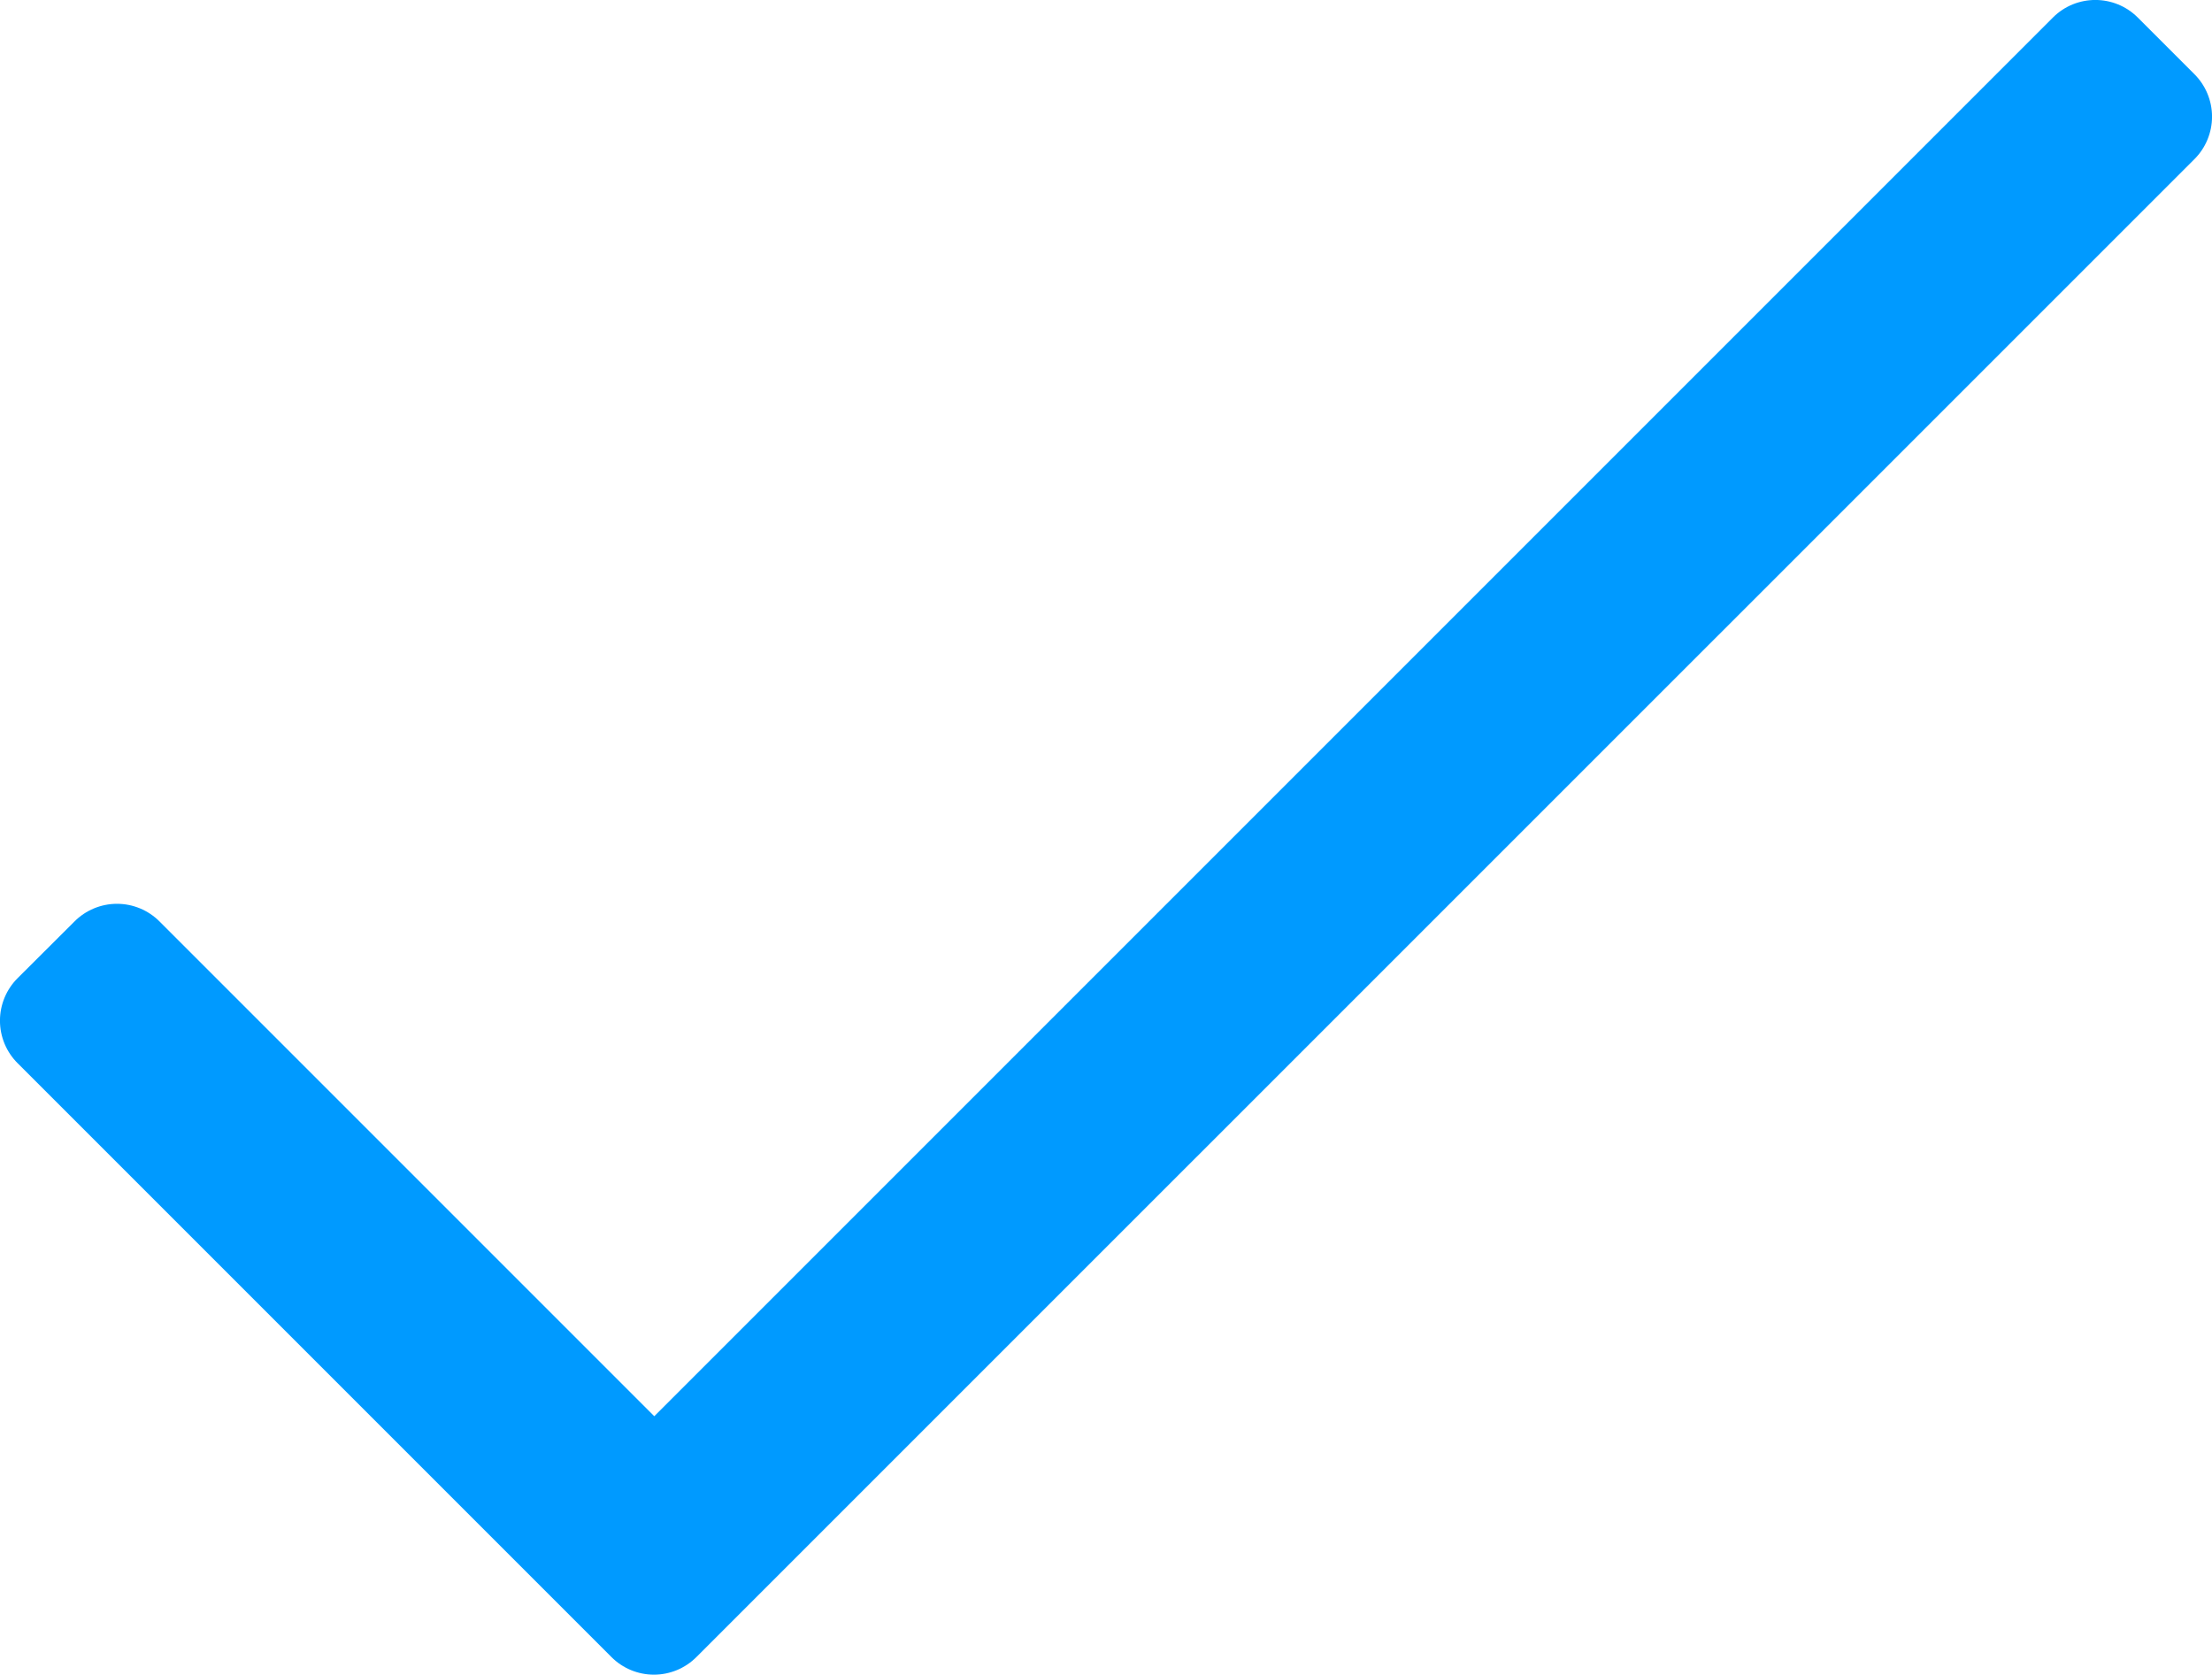
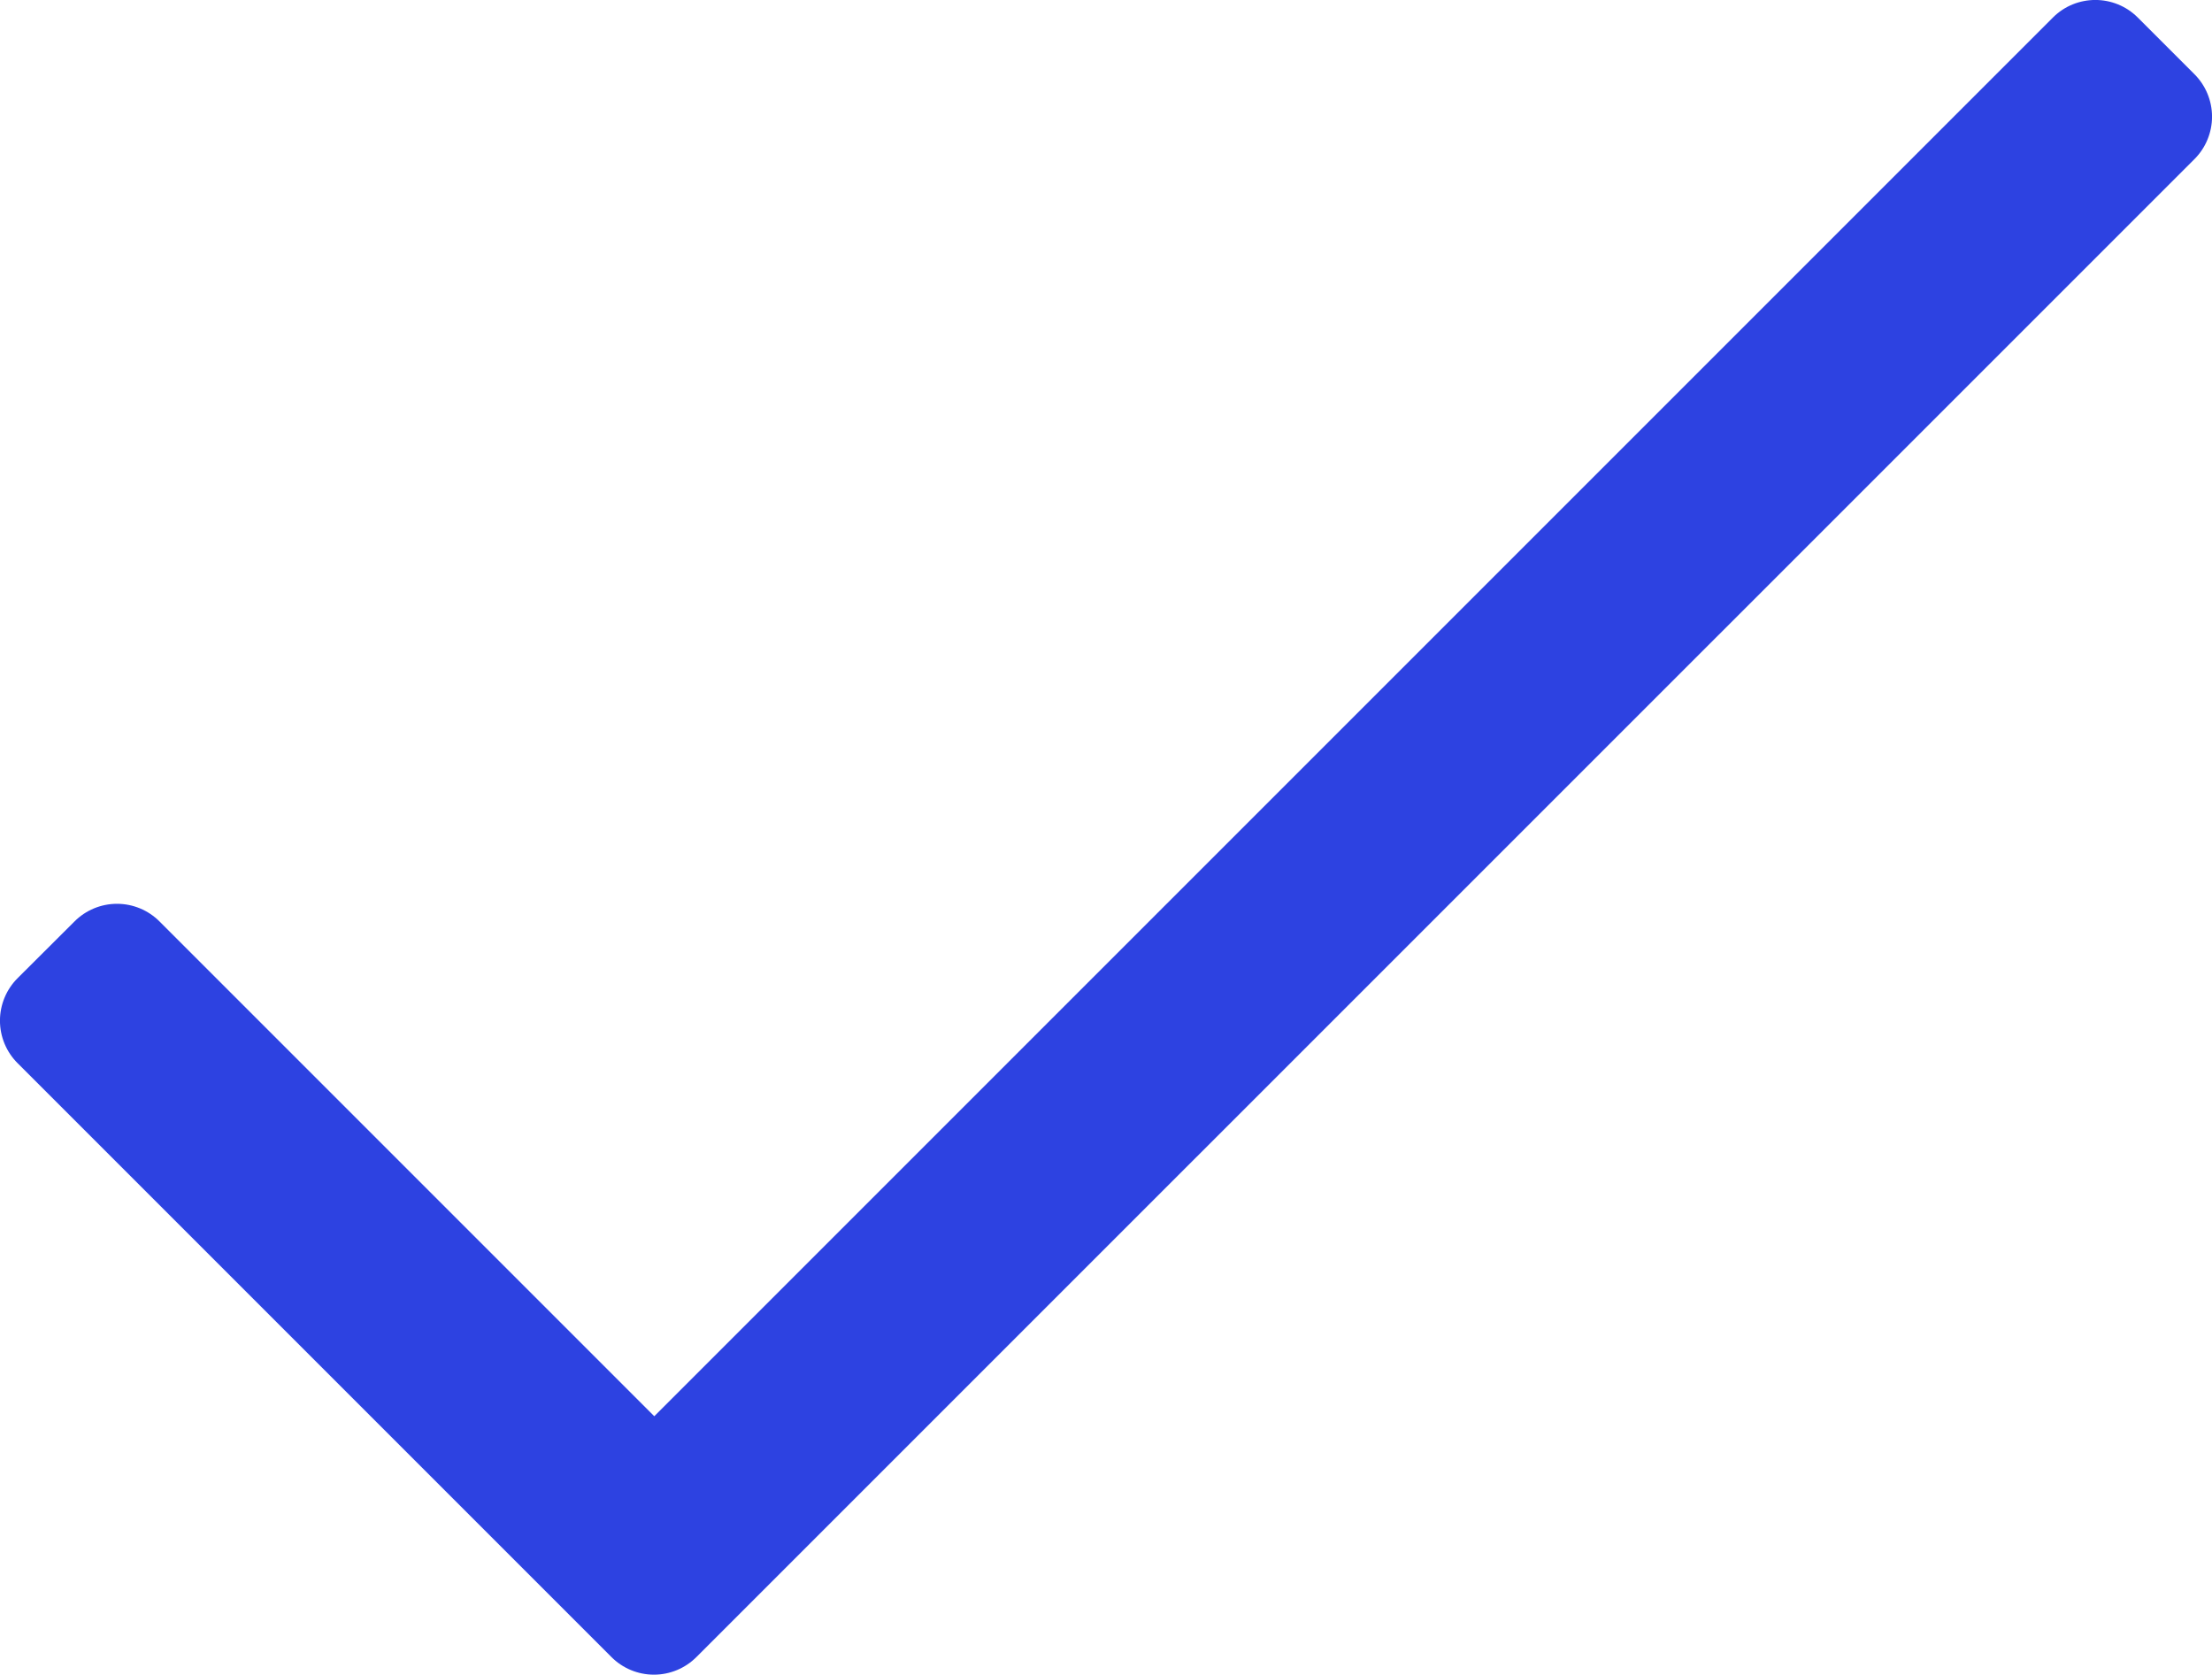
<svg xmlns="http://www.w3.org/2000/svg" viewBox="0 0 12.969 9.818">
  <defs>
    <style>
-             .cls-1{fill:#009aff}
-         </style>
+       .cls-1 {
+         fill: rgb(45, 66, 225)
+       }
+     </style>
  </defs>
  <path id="status-completed" d="M12.114-10.431l-8.2 8.2-2.9-2.9a.352.352 0 0 0-.5 0L.182-4.8a.352.352 0 0 0 0 .5l3.48 3.48a.352.352 0 0 0 .5 0l8.781-8.78a.352.352 0 0 0 0-.5l-.331-.331a.352.352 0 0 0-.498 0z" class="cls-1" transform="translate(-.078 10.534)" />
</svg>
